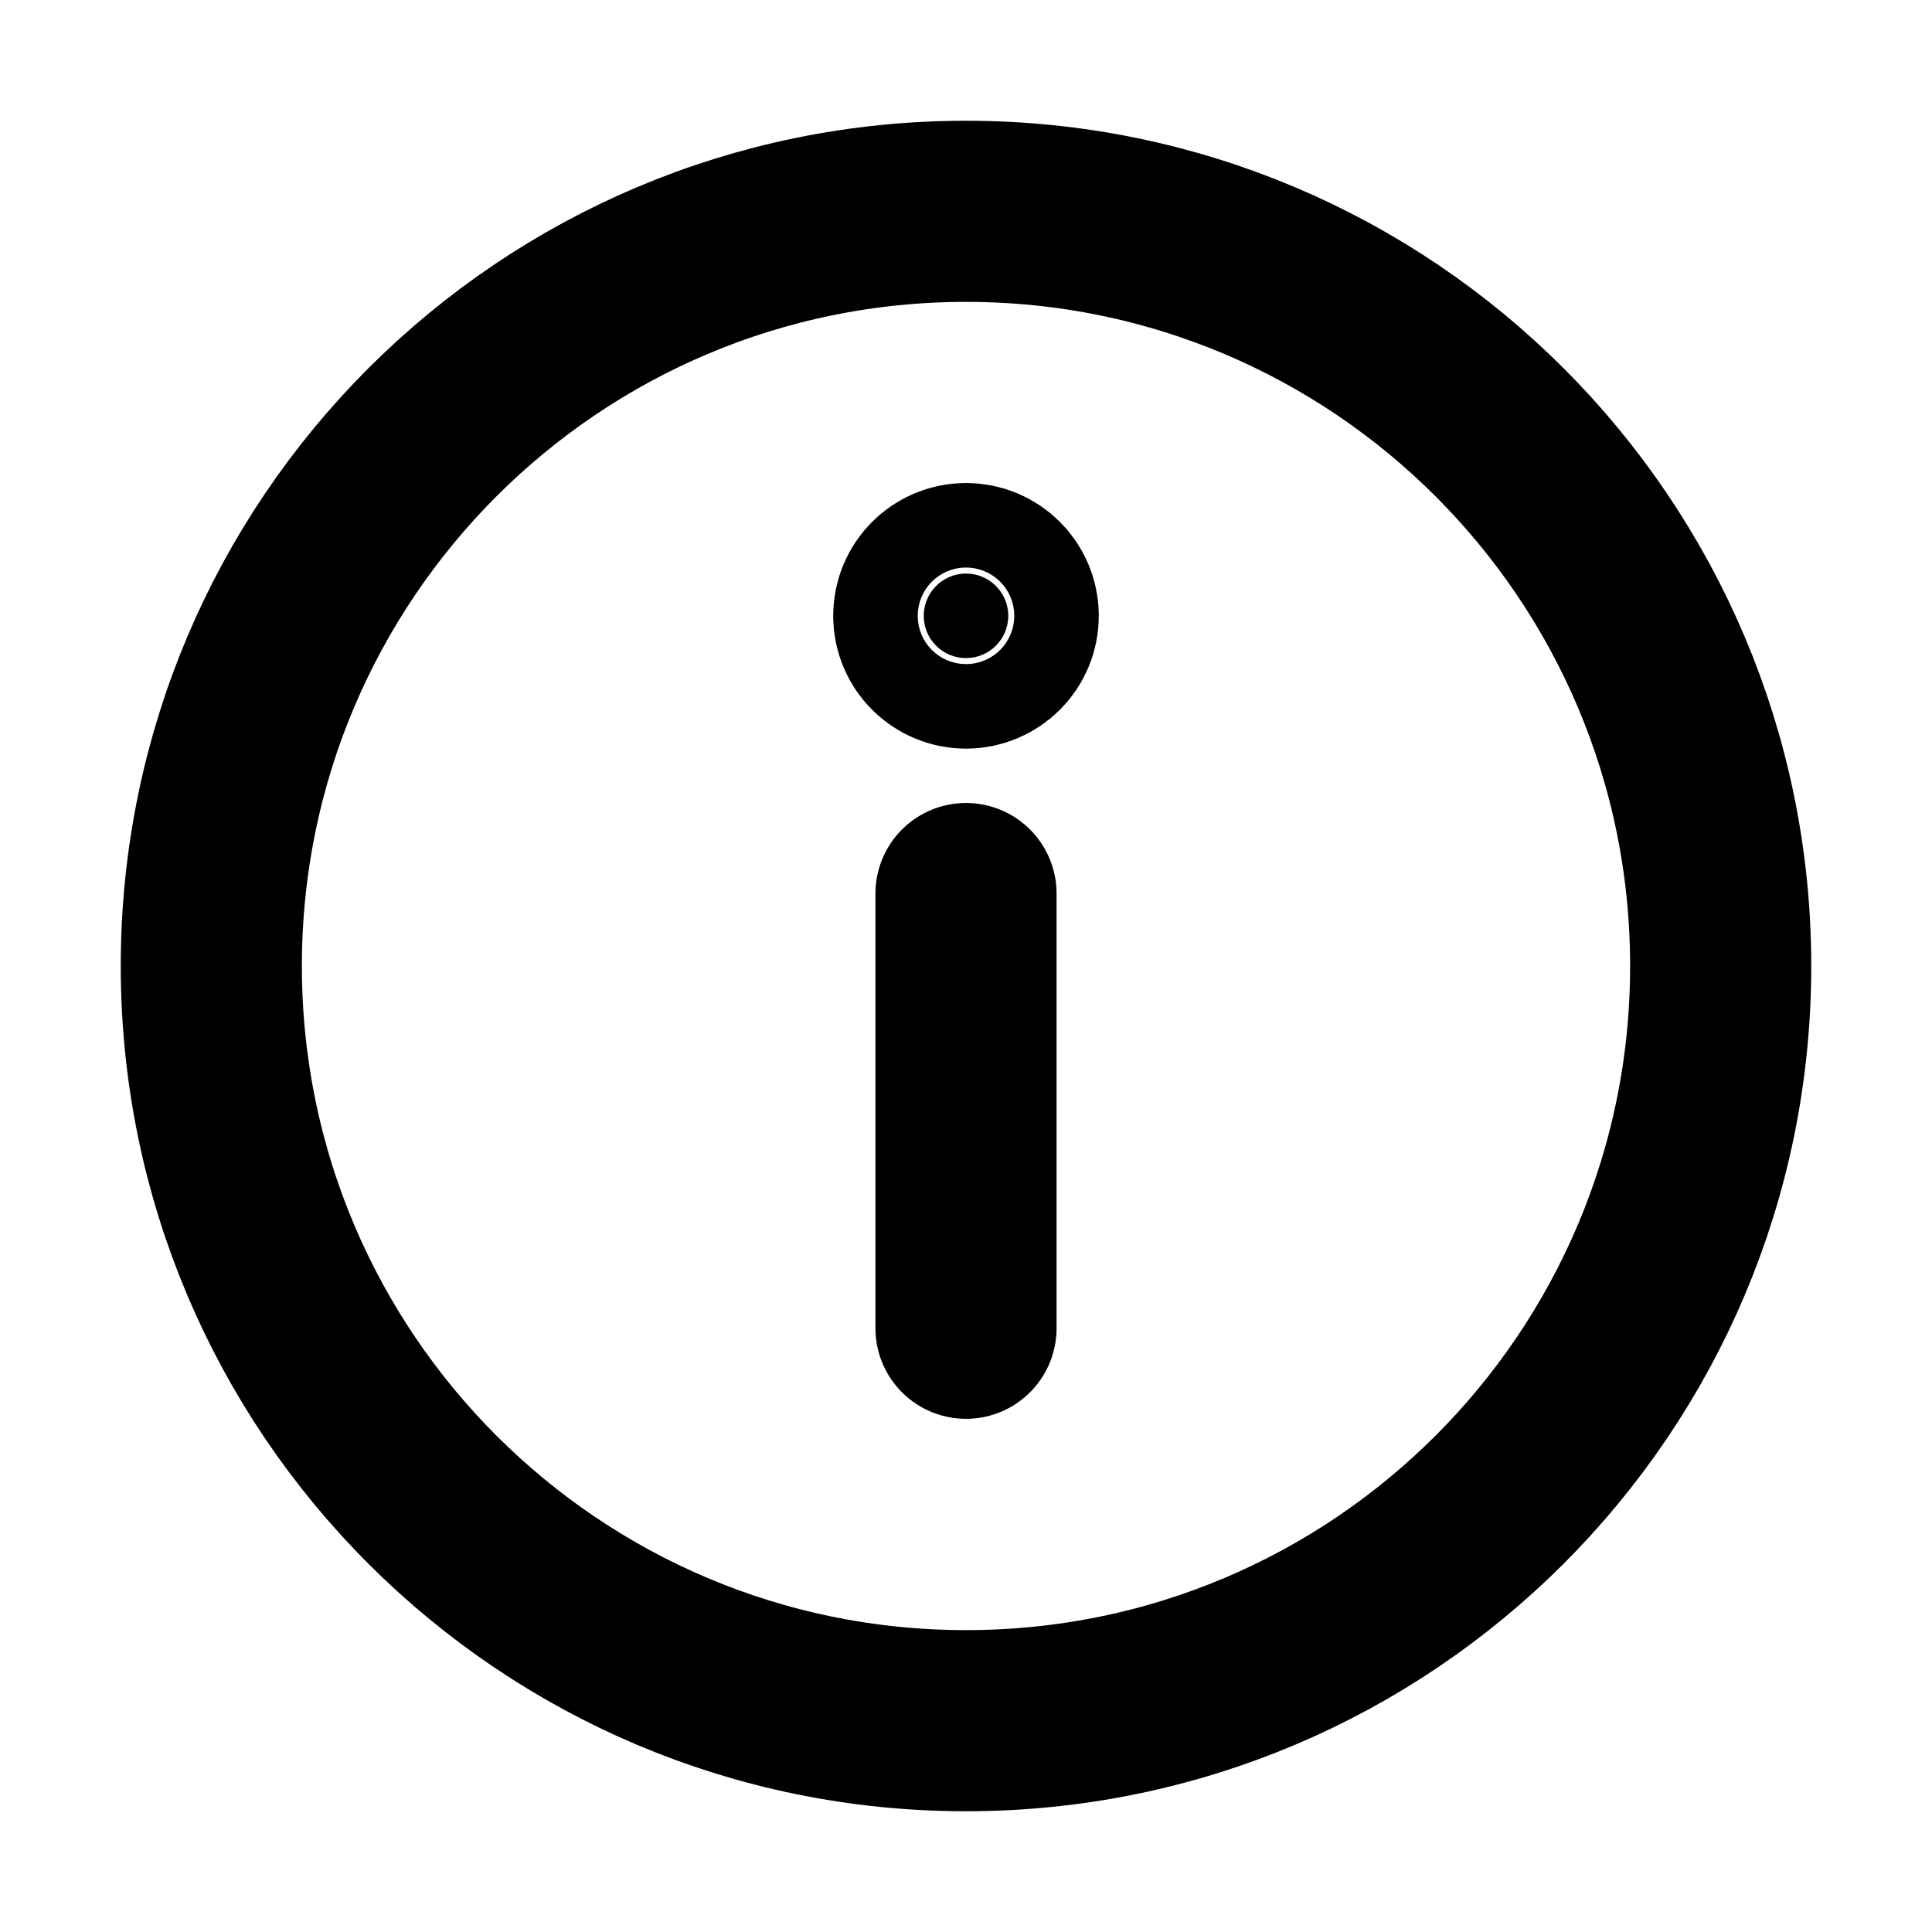
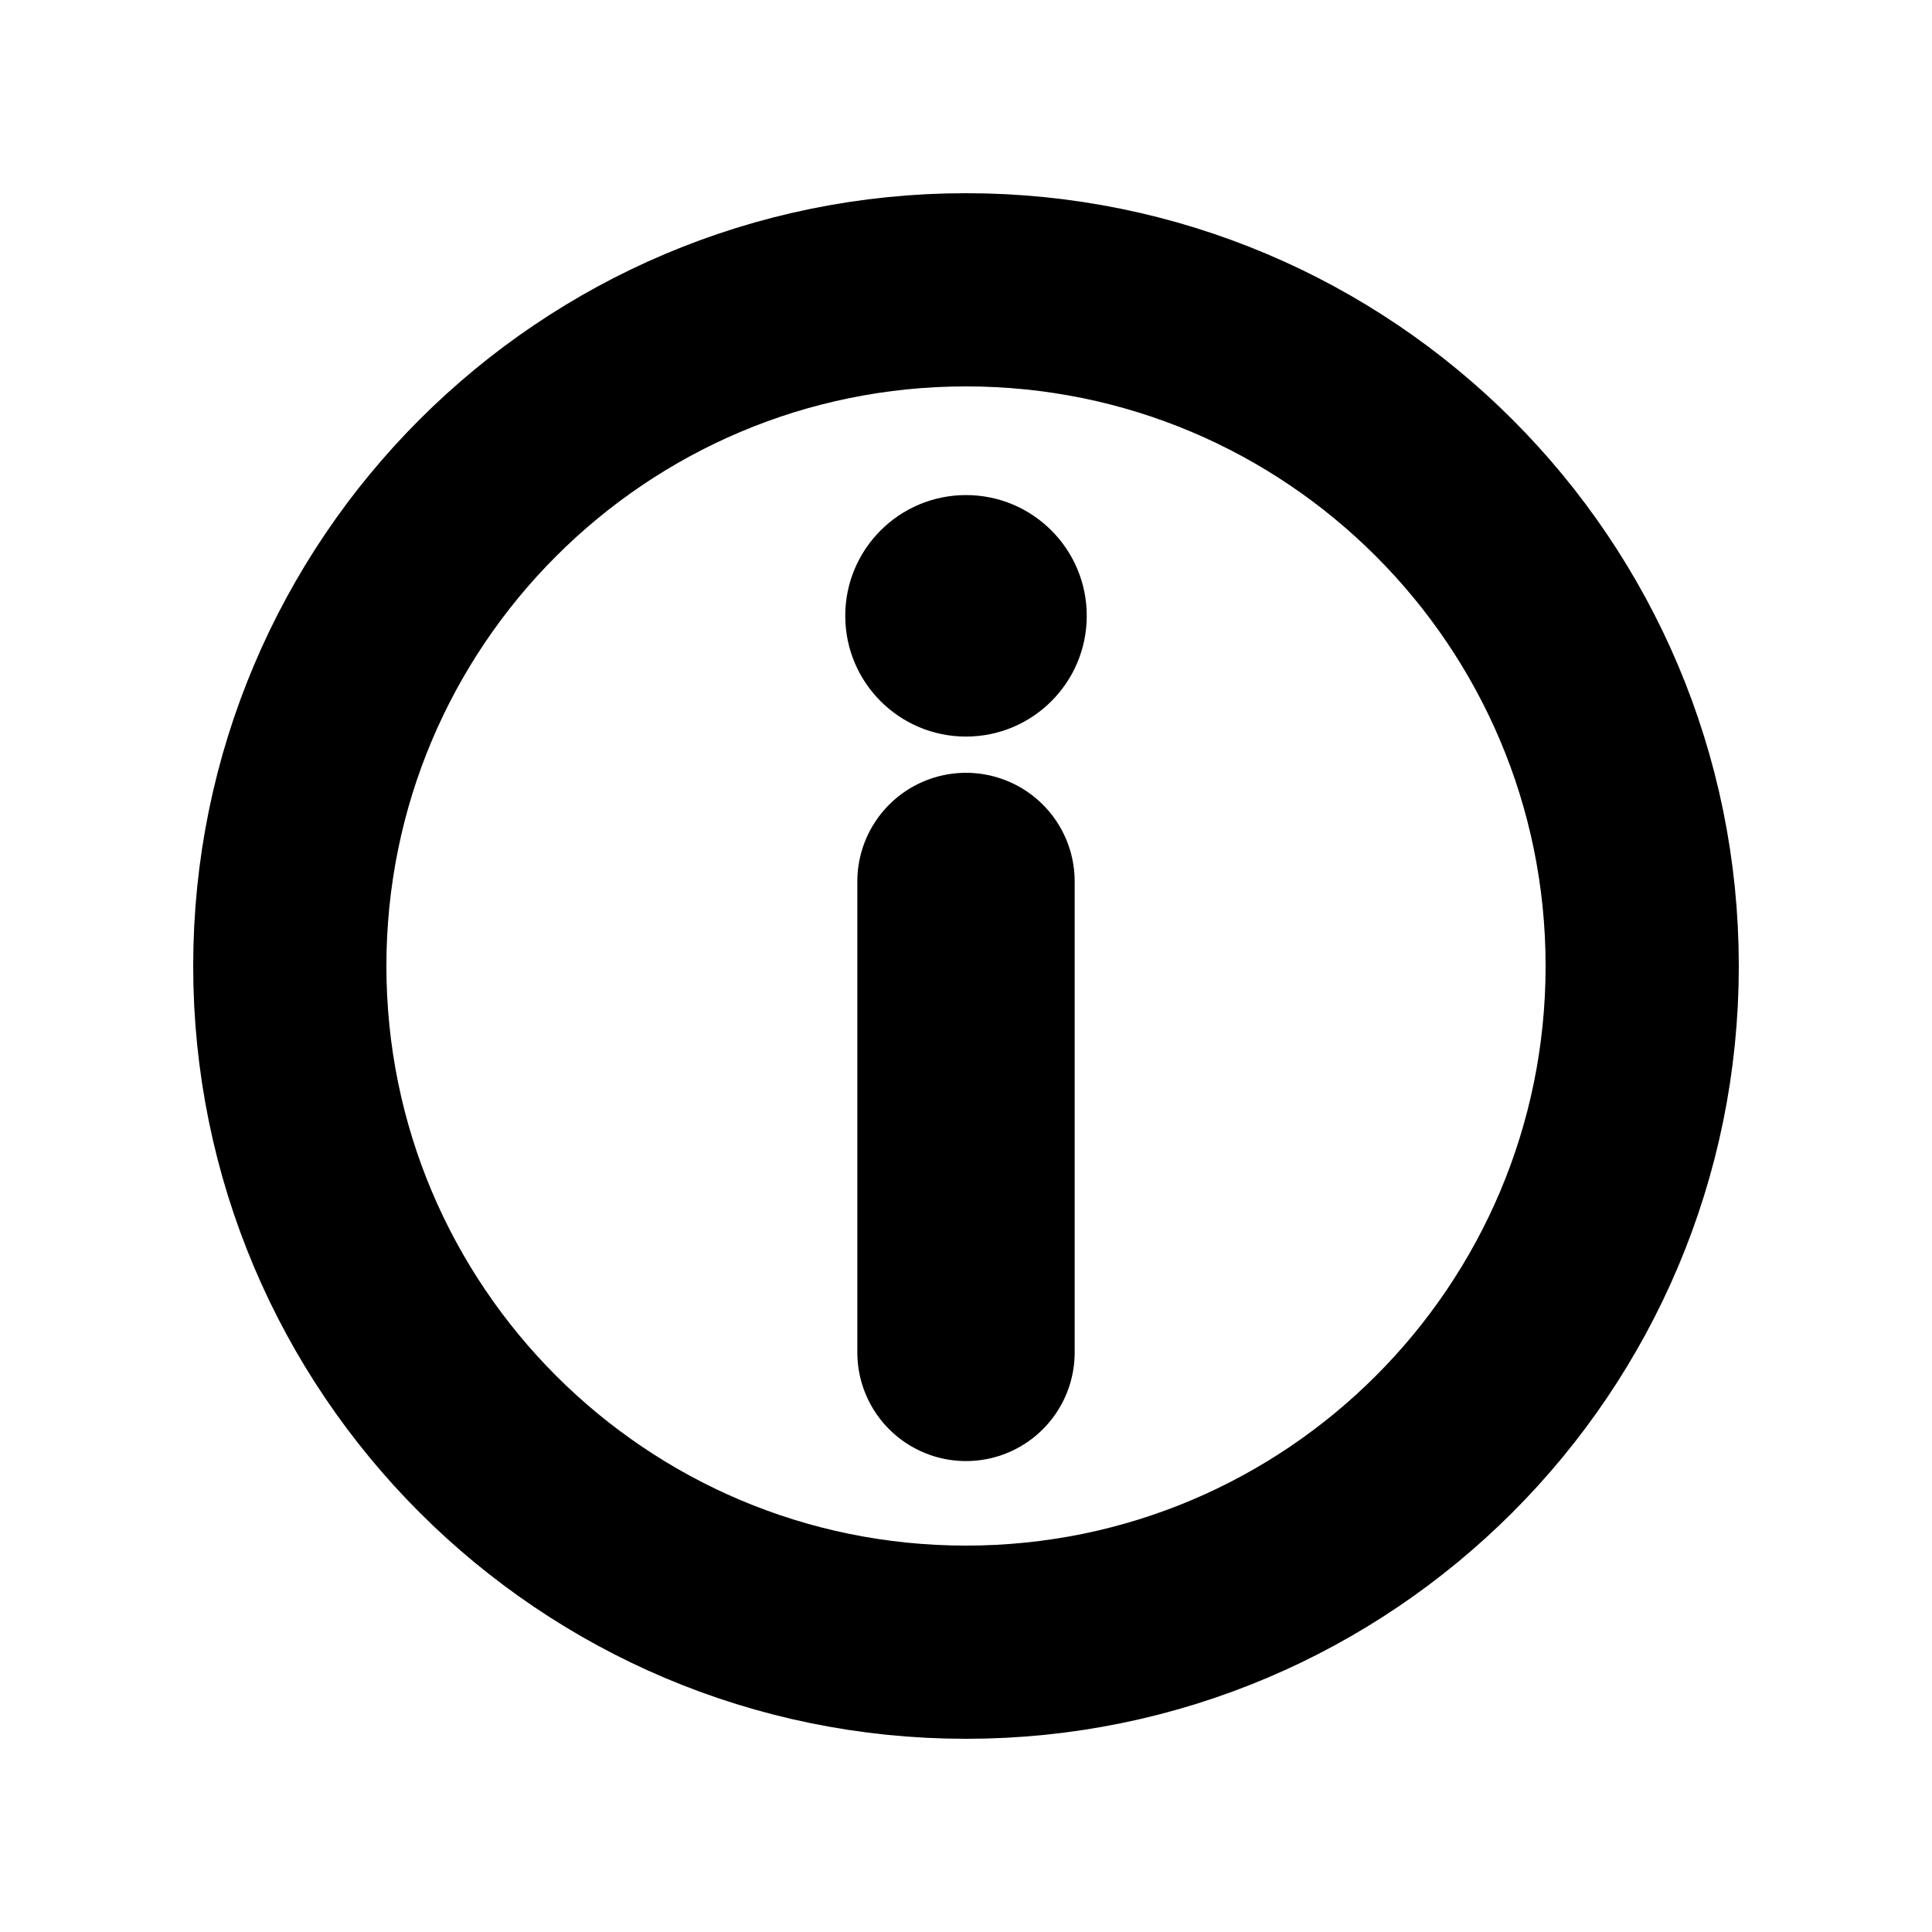
- <svg xmlns="http://www.w3.org/2000/svg" viewBox="0 0 16 16" width="16" height="16" fill="none" stroke="currentColor" stroke-width="1.5" stroke-linecap="round" stroke-linejoin="round" aria-hidden="true">
-   <circle cx="8" cy="8" r="6.25" />
-   <path d="M8 7.4v3.6" />
-   <circle cx="8" cy="5.1" r=".35" fill="currentColor" />
+ <svg xmlns="http://www.w3.org/2000/svg" viewBox="0 0 16 16" width="16" height="16" aria-hidden="true">
+   <circle cx="8" cy="8" r="5.6" fill="none" stroke="currentColor" stroke-width="1.6" />
+   <path d="M8 7.3v3.9" fill="none" stroke="currentColor" stroke-width="1.8" stroke-linecap="round" />
+   <circle cx="8" cy="5.1" r="1" fill="currentColor" stroke="none" />
</svg>
